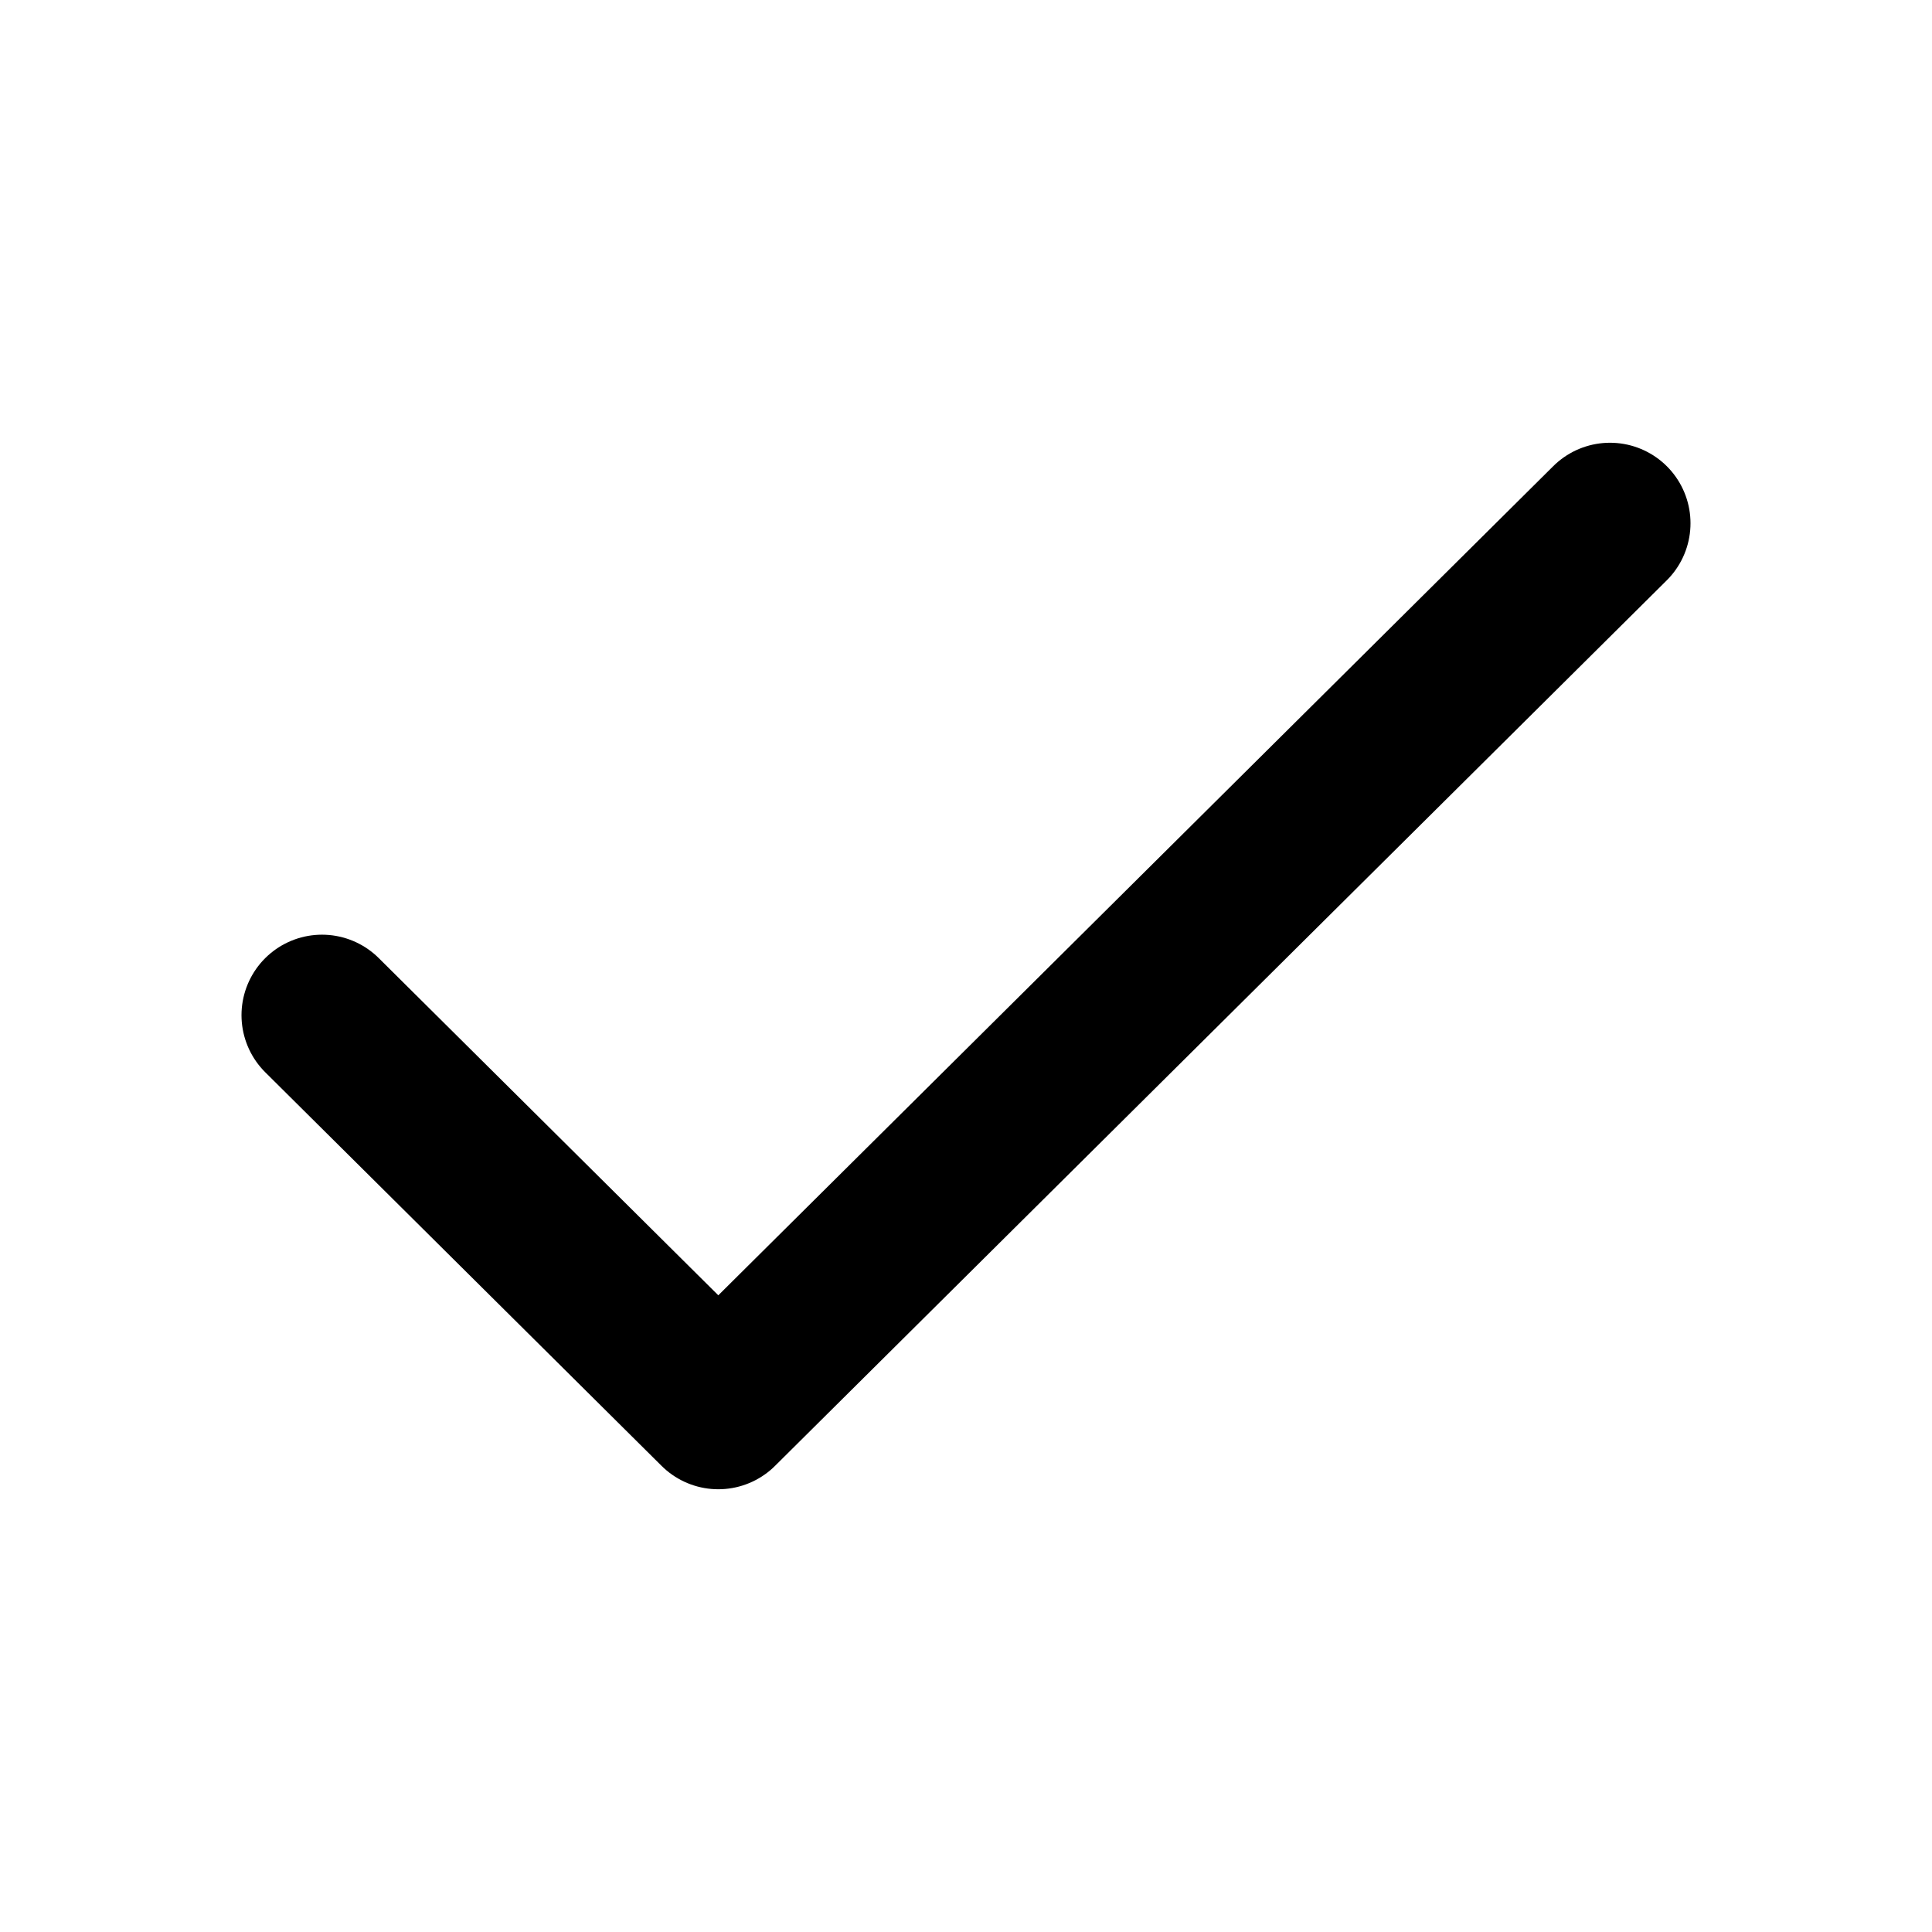
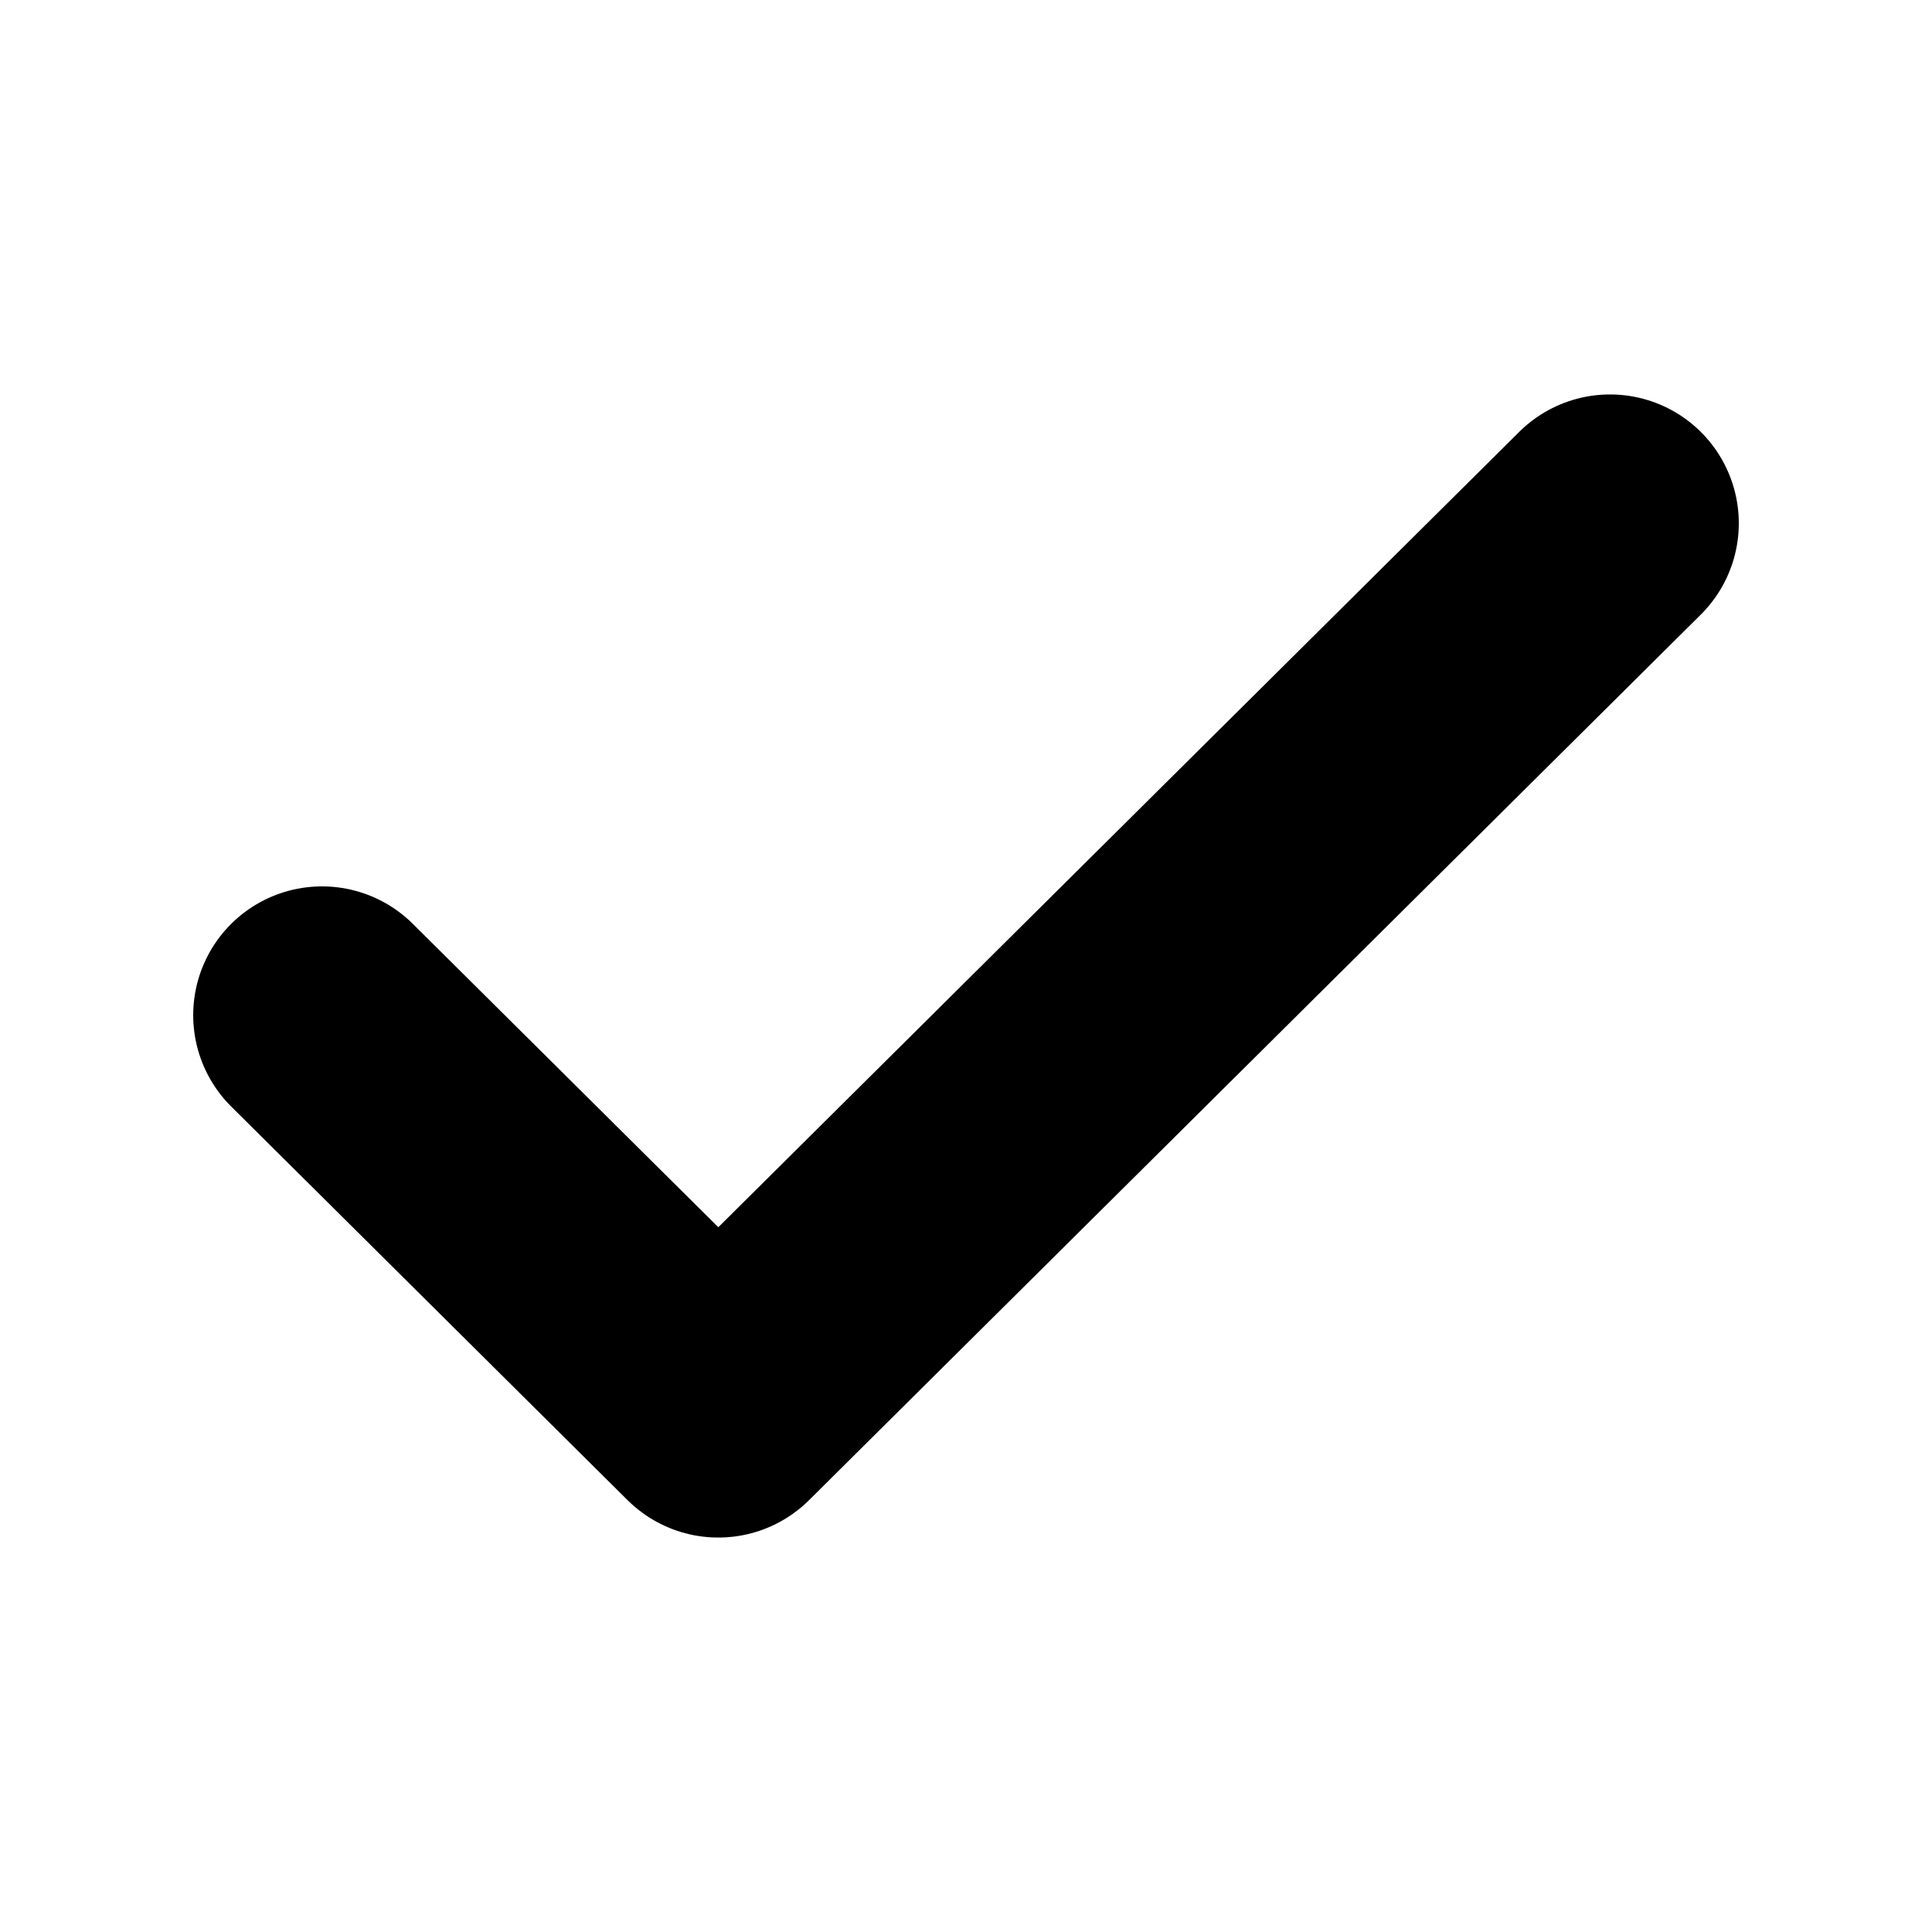
- <svg xmlns="http://www.w3.org/2000/svg" width="11" height="11" viewBox="0 0 24 24" fill="none">
-   <path d="M4 12.611L8.923 17.5L20 6.5" stroke="#000000" stroke-width="2" stroke-linecap="round" stroke-linejoin="round" />
+ <svg xmlns="http://www.w3.org/2000/svg" width="14" height="14" viewBox="0 0 24 24" fill="none">
+   <path d="M4 12.611L8.923 17.5L20 6.5" stroke="#000000" stroke-width="3.2" stroke-linecap="round" stroke-linejoin="round" />
</svg>
